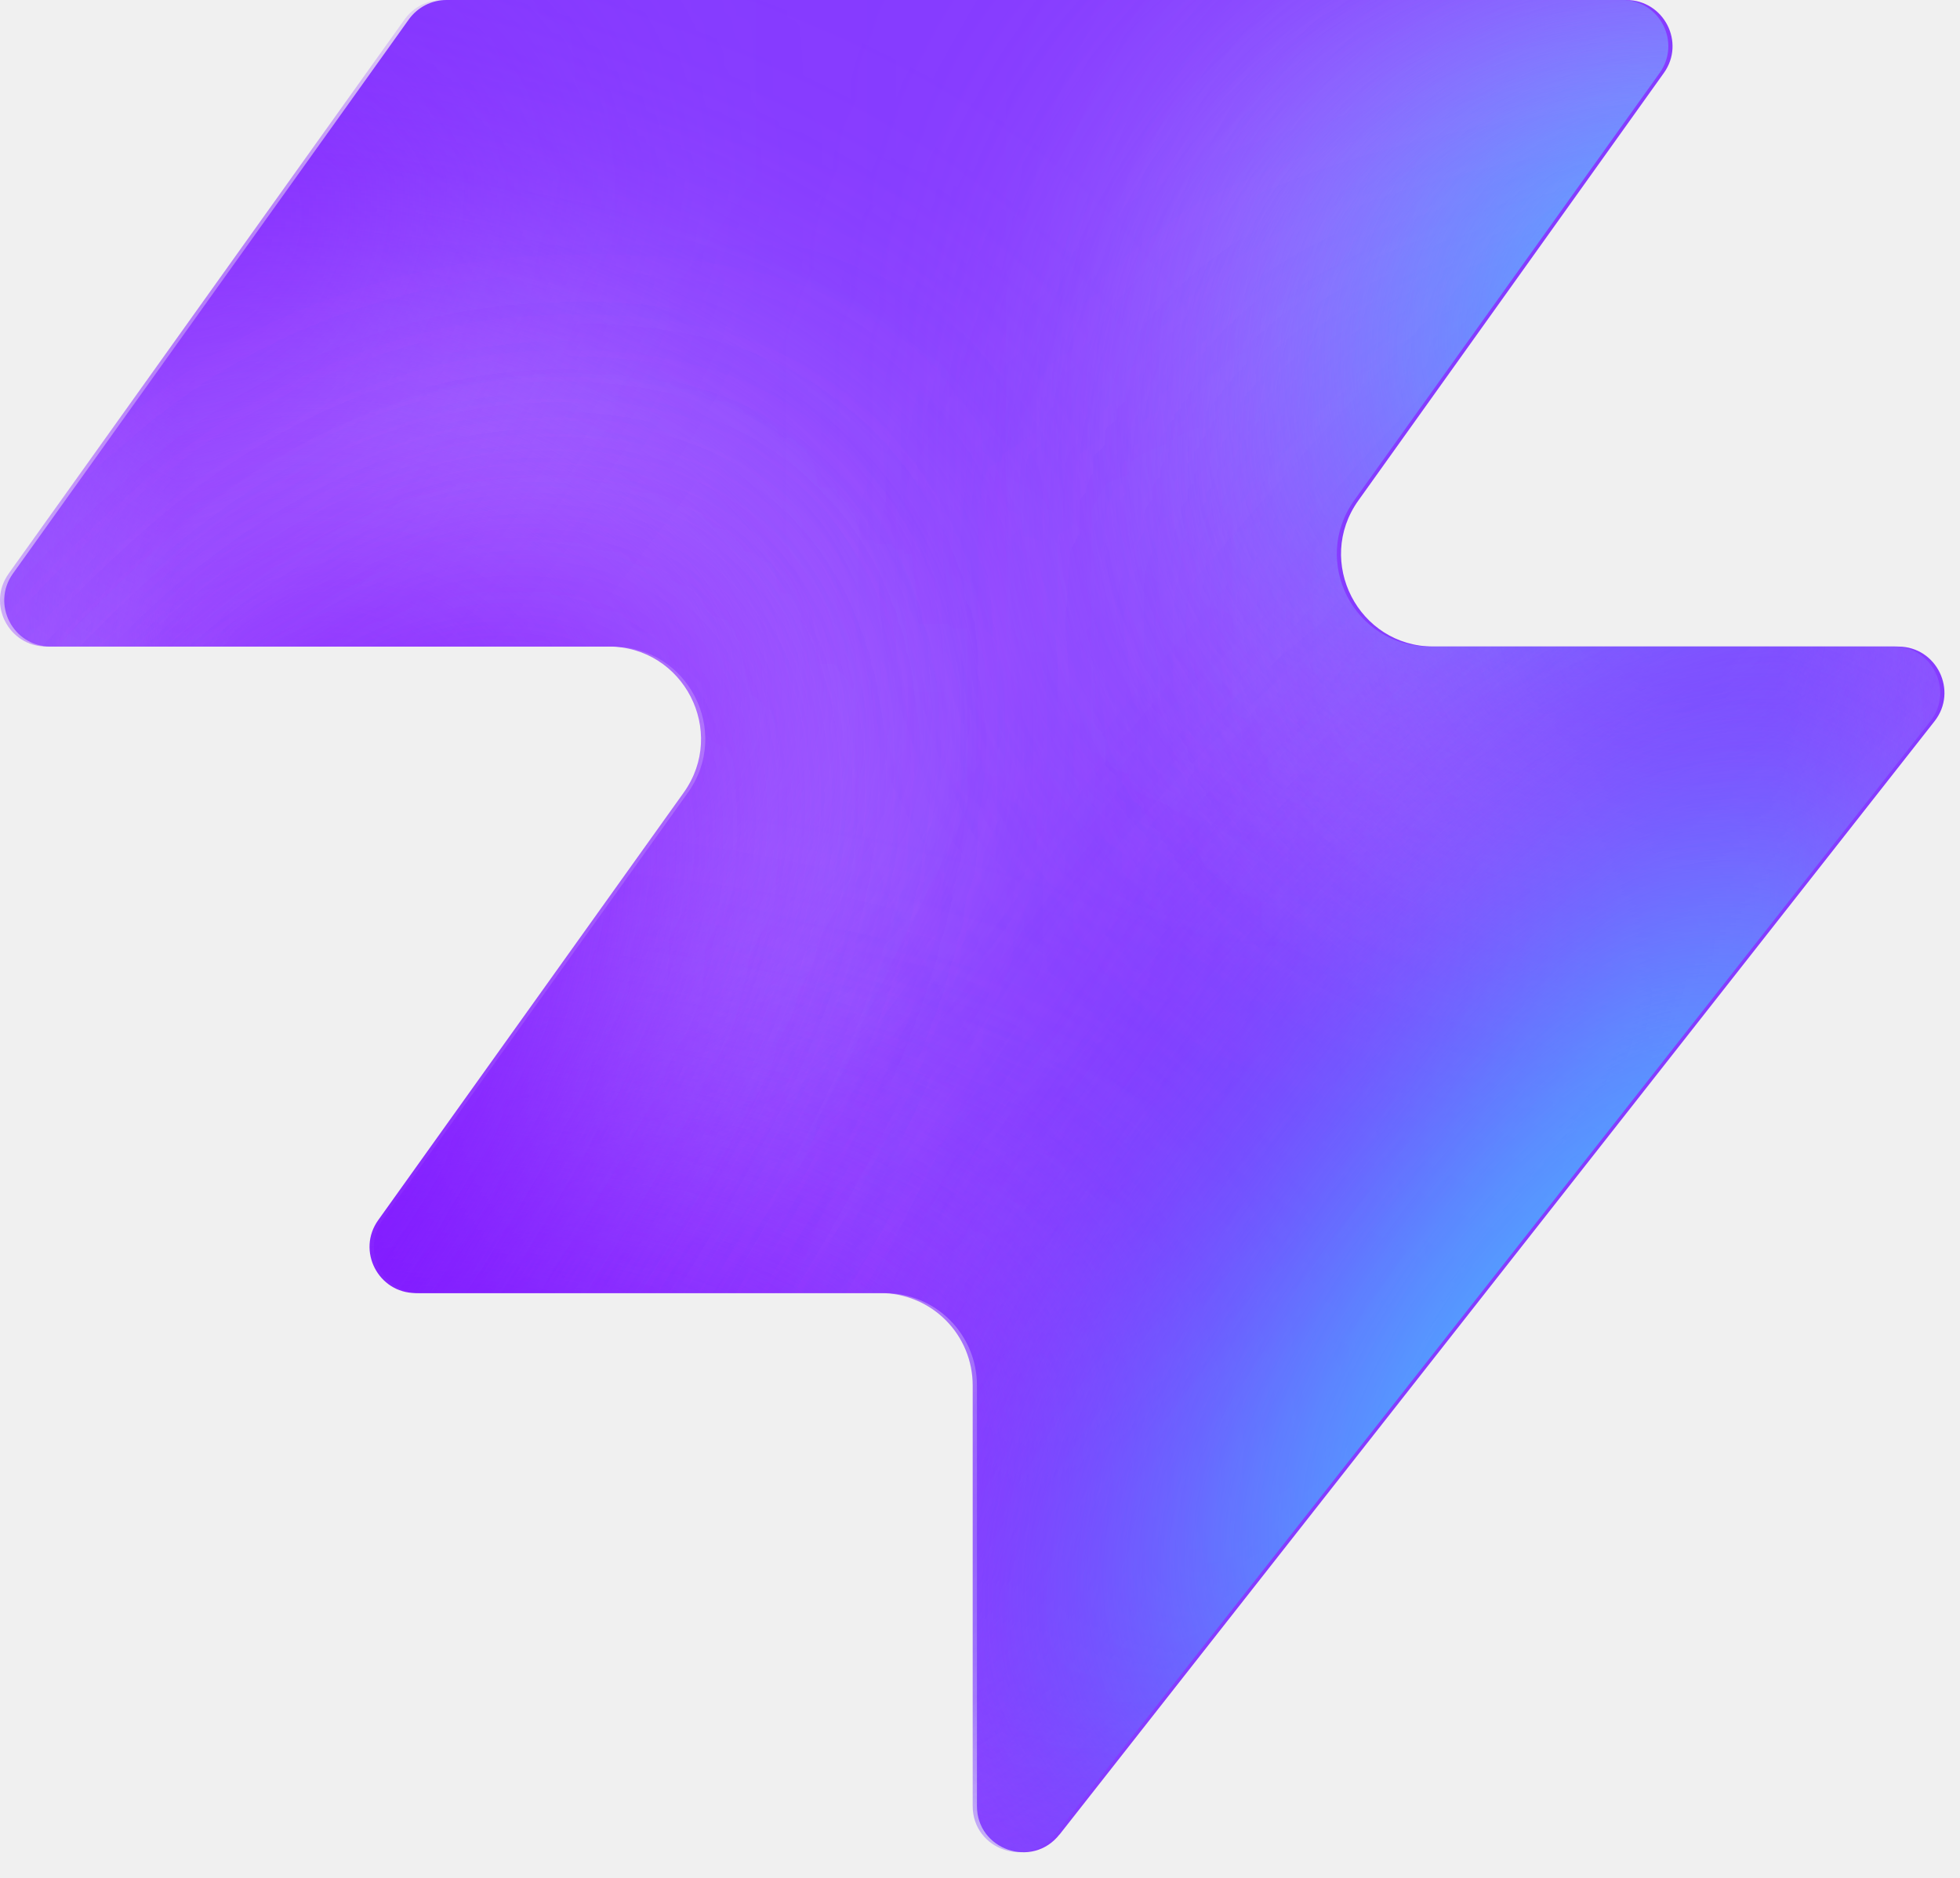
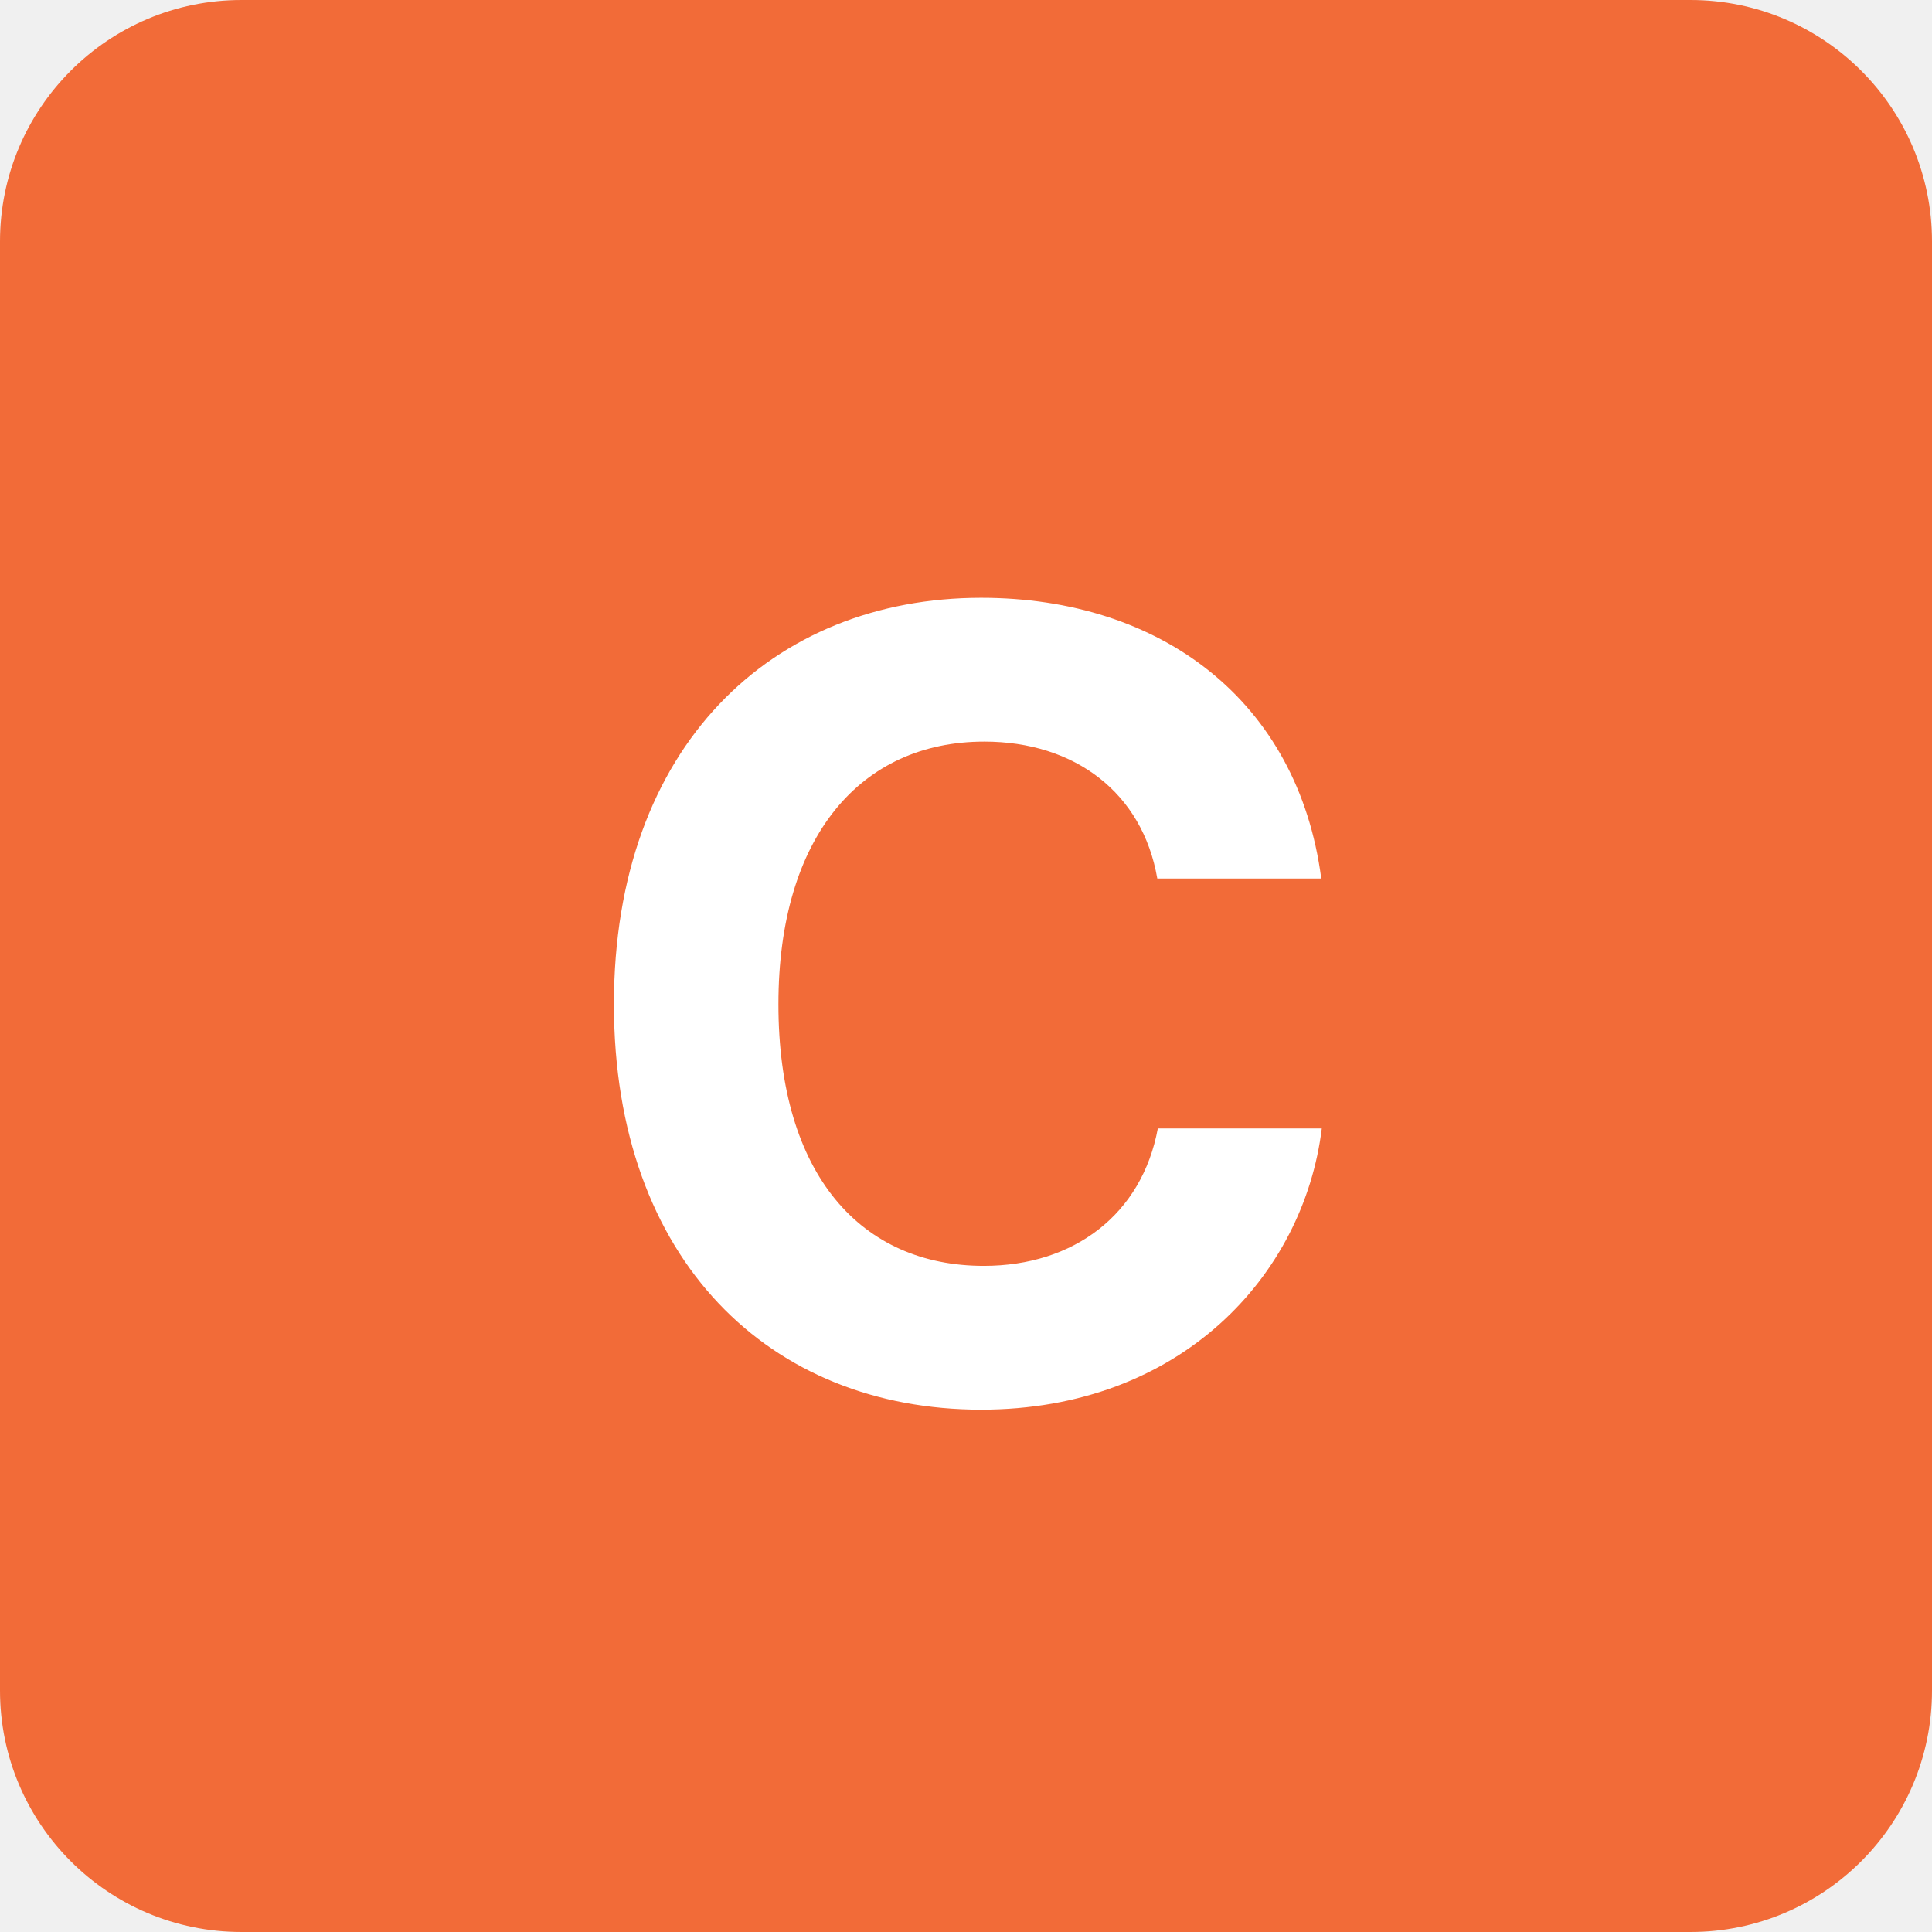
- <svg xmlns="http://www.w3.org/2000/svg" width="48" height="46" fill="none" viewBox="0 0 48 46">
-   <path fill="#863bff" d="M25.946 44.938c-.664.845-2.021.375-2.021-.698V33.937a2.26 2.26 0 0 0-2.262-2.262H10.287c-.92 0-1.456-1.04-.92-1.788l7.48-10.471c1.07-1.497 0-3.578-1.842-3.578H1.237c-.92 0-1.456-1.04-.92-1.788L10.013.474c.214-.297.556-.474.92-.474h28.894c.92 0 1.456 1.04.92 1.788l-7.48 10.471c-1.07 1.498 0 3.579 1.842 3.579h11.377c.943 0 1.473 1.088.89 1.83L25.947 44.94z" style="fill:#863bff;fill:color(display-p3 .525 .23 1);fill-opacity:1" />
-   <mask id="a" width="48" height="46" x="0" y="0" maskUnits="userSpaceOnUse" style="mask-type:alpha">
-     <path fill="#000" d="M25.842 44.938c-.664.844-2.021.375-2.021-.698V33.937a2.26 2.26 0 0 0-2.262-2.262H10.183c-.92 0-1.456-1.04-.92-1.788l7.48-10.471c1.07-1.498 0-3.579-1.842-3.579H1.133c-.92 0-1.456-1.04-.92-1.787L9.91.473c.214-.297.556-.474.92-.474h28.894c.92 0 1.456 1.04.92 1.788l-7.48 10.471c-1.07 1.498 0 3.578 1.842 3.578h11.377c.943 0 1.473 1.088.89 1.832L25.843 44.94z" style="fill:#000;fill-opacity:1" />
-   </mask>
-   <g mask="url(#a)">
-     <g filter="url(#b)">
-       <ellipse cx="5.508" cy="14.704" fill="#ede6ff" rx="5.508" ry="14.704" style="fill:#ede6ff;fill:color(display-p3 .927 .903 1);fill-opacity:1" transform="matrix(.00324 1 1 -.00324 -4.47 31.516)" />
-     </g>
-     <g filter="url(#c)">
-       <ellipse cx="10.399" cy="29.851" fill="#ede6ff" rx="10.399" ry="29.851" style="fill:#ede6ff;fill:color(display-p3 .927 .903 1);fill-opacity:1" transform="matrix(.00324 1 1 -.00324 -39.328 7.883)" />
-     </g>
-     <g filter="url(#d)">
-       <ellipse cx="5.508" cy="30.487" fill="#7e14ff" rx="5.508" ry="30.487" style="fill:#7e14ff;fill:color(display-p3 .492 .077 1);fill-opacity:1" transform="rotate(89.814 -25.913 -14.639)scale(1 -1)" />
-     </g>
-     <g filter="url(#e)">
-       <ellipse cx="5.508" cy="30.599" fill="#7e14ff" rx="5.508" ry="30.599" style="fill:#7e14ff;fill:color(display-p3 .492 .077 1);fill-opacity:1" transform="rotate(89.814 -32.644 -3.334)scale(1 -1)" />
-     </g>
-     <g filter="url(#f)">
-       <ellipse cx="5.508" cy="30.599" fill="#7e14ff" rx="5.508" ry="30.599" style="fill:#7e14ff;fill:color(display-p3 .492 .077 1);fill-opacity:1" transform="matrix(.00324 1 1 -.00324 -34.34 30.47)" />
-     </g>
-     <g filter="url(#g)">
-       <ellipse cx="14.072" cy="22.078" fill="#ede6ff" rx="14.072" ry="22.078" style="fill:#ede6ff;fill:color(display-p3 .927 .903 1);fill-opacity:1" transform="rotate(93.35 24.506 48.493)scale(-1 1)" />
-     </g>
-     <g filter="url(#h)">
-       <ellipse cx="3.47" cy="21.501" fill="#7e14ff" rx="3.47" ry="21.501" style="fill:#7e14ff;fill:color(display-p3 .492 .077 1);fill-opacity:1" transform="rotate(89.009 28.708 47.59)scale(-1 1)" />
-     </g>
-     <g filter="url(#i)">
-       <ellipse cx="3.47" cy="21.501" fill="#7e14ff" rx="3.47" ry="21.501" style="fill:#7e14ff;fill:color(display-p3 .492 .077 1);fill-opacity:1" transform="rotate(89.009 28.708 47.59)scale(-1 1)" />
-     </g>
-     <g filter="url(#j)">
-       <ellipse cx=".387" cy="8.972" fill="#7e14ff" rx="4.407" ry="29.108" style="fill:#7e14ff;fill:color(display-p3 .492 .077 1);fill-opacity:1" transform="rotate(39.51 .387 8.972)" />
-     </g>
-     <g filter="url(#k)">
-       <ellipse cx="47.523" cy="-6.092" fill="#7e14ff" rx="4.407" ry="29.108" style="fill:#7e14ff;fill:color(display-p3 .492 .077 1);fill-opacity:1" transform="rotate(37.892 47.523 -6.092)" />
-     </g>
-     <g filter="url(#l)">
-       <ellipse cx="41.412" cy="6.333" fill="#47bfff" rx="5.971" ry="9.665" style="fill:#47bfff;fill:color(display-p3 .28 .748 1);fill-opacity:1" transform="rotate(37.892 41.412 6.333)" />
-     </g>
-     <g filter="url(#m)">
-       <ellipse cx="-1.879" cy="38.332" fill="#7e14ff" rx="4.407" ry="29.108" style="fill:#7e14ff;fill:color(display-p3 .492 .077 1);fill-opacity:1" transform="rotate(37.892 -1.88 38.332)" />
-     </g>
-     <g filter="url(#n)">
-       <ellipse cx="-1.879" cy="38.332" fill="#7e14ff" rx="4.407" ry="29.108" style="fill:#7e14ff;fill:color(display-p3 .492 .077 1);fill-opacity:1" transform="rotate(37.892 -1.88 38.332)" />
-     </g>
-     <g filter="url(#o)">
-       <ellipse cx="35.651" cy="29.907" fill="#7e14ff" rx="4.407" ry="29.108" style="fill:#7e14ff;fill:color(display-p3 .492 .077 1);fill-opacity:1" transform="rotate(37.892 35.651 29.907)" />
-     </g>
-     <g filter="url(#p)">
-       <ellipse cx="38.418" cy="32.4" fill="#47bfff" rx="5.971" ry="15.297" style="fill:#47bfff;fill:color(display-p3 .28 .748 1);fill-opacity:1" transform="rotate(37.892 38.418 32.4)" />
-     </g>
-   </g>
-   <defs>
-     <filter id="b" width="60.045" height="41.654" x="-19.77" y="16.149" color-interpolation-filters="sRGB" filterUnits="userSpaceOnUse">
-       <feFlood flood-opacity="0" result="BackgroundImageFix" />
-       <feBlend in="SourceGraphic" in2="BackgroundImageFix" result="shape" />
-       <feGaussianBlur result="effect1_foregroundBlur_2002_17158" stdDeviation="7.659" />
-     </filter>
-     <filter id="c" width="90.34" height="51.437" x="-54.613" y="-7.533" color-interpolation-filters="sRGB" filterUnits="userSpaceOnUse">
-       <feFlood flood-opacity="0" result="BackgroundImageFix" />
-       <feBlend in="SourceGraphic" in2="BackgroundImageFix" result="shape" />
-       <feGaussianBlur result="effect1_foregroundBlur_2002_17158" stdDeviation="7.659" />
-     </filter>
-     <filter id="d" width="79.355" height="29.4" x="-49.64" y="2.03" color-interpolation-filters="sRGB" filterUnits="userSpaceOnUse">
-       <feFlood flood-opacity="0" result="BackgroundImageFix" />
-       <feBlend in="SourceGraphic" in2="BackgroundImageFix" result="shape" />
-       <feGaussianBlur result="effect1_foregroundBlur_2002_17158" stdDeviation="4.596" />
-     </filter>
-     <filter id="e" width="79.579" height="29.4" x="-45.045" y="20.029" color-interpolation-filters="sRGB" filterUnits="userSpaceOnUse">
-       <feFlood flood-opacity="0" result="BackgroundImageFix" />
-       <feBlend in="SourceGraphic" in2="BackgroundImageFix" result="shape" />
-       <feGaussianBlur result="effect1_foregroundBlur_2002_17158" stdDeviation="4.596" />
-     </filter>
-     <filter id="f" width="79.579" height="29.4" x="-43.513" y="21.178" color-interpolation-filters="sRGB" filterUnits="userSpaceOnUse">
-       <feFlood flood-opacity="0" result="BackgroundImageFix" />
-       <feBlend in="SourceGraphic" in2="BackgroundImageFix" result="shape" />
-       <feGaussianBlur result="effect1_foregroundBlur_2002_17158" stdDeviation="4.596" />
-     </filter>
-     <filter id="g" width="74.749" height="58.852" x="15.756" y="-17.901" color-interpolation-filters="sRGB" filterUnits="userSpaceOnUse">
-       <feFlood flood-opacity="0" result="BackgroundImageFix" />
-       <feBlend in="SourceGraphic" in2="BackgroundImageFix" result="shape" />
-       <feGaussianBlur result="effect1_foregroundBlur_2002_17158" stdDeviation="7.659" />
-     </filter>
-     <filter id="h" width="61.377" height="25.362" x="23.548" y="2.284" color-interpolation-filters="sRGB" filterUnits="userSpaceOnUse">
-       <feFlood flood-opacity="0" result="BackgroundImageFix" />
-       <feBlend in="SourceGraphic" in2="BackgroundImageFix" result="shape" />
-       <feGaussianBlur result="effect1_foregroundBlur_2002_17158" stdDeviation="4.596" />
-     </filter>
-     <filter id="i" width="61.377" height="25.362" x="23.548" y="2.284" color-interpolation-filters="sRGB" filterUnits="userSpaceOnUse">
-       <feFlood flood-opacity="0" result="BackgroundImageFix" />
-       <feBlend in="SourceGraphic" in2="BackgroundImageFix" result="shape" />
-       <feGaussianBlur result="effect1_foregroundBlur_2002_17158" stdDeviation="4.596" />
-     </filter>
-     <filter id="j" width="56.045" height="63.649" x="-27.636" y="-22.853" color-interpolation-filters="sRGB" filterUnits="userSpaceOnUse">
-       <feFlood flood-opacity="0" result="BackgroundImageFix" />
-       <feBlend in="SourceGraphic" in2="BackgroundImageFix" result="shape" />
-       <feGaussianBlur result="effect1_foregroundBlur_2002_17158" stdDeviation="4.596" />
-     </filter>
-     <filter id="k" width="54.814" height="64.646" x="20.116" y="-38.415" color-interpolation-filters="sRGB" filterUnits="userSpaceOnUse">
-       <feFlood flood-opacity="0" result="BackgroundImageFix" />
-       <feBlend in="SourceGraphic" in2="BackgroundImageFix" result="shape" />
-       <feGaussianBlur result="effect1_foregroundBlur_2002_17158" stdDeviation="4.596" />
-     </filter>
-     <filter id="l" width="33.541" height="35.313" x="24.641" y="-11.323" color-interpolation-filters="sRGB" filterUnits="userSpaceOnUse">
-       <feFlood flood-opacity="0" result="BackgroundImageFix" />
-       <feBlend in="SourceGraphic" in2="BackgroundImageFix" result="shape" />
-       <feGaussianBlur result="effect1_foregroundBlur_2002_17158" stdDeviation="4.596" />
-     </filter>
-     <filter id="m" width="54.814" height="64.646" x="-29.286" y="6.009" color-interpolation-filters="sRGB" filterUnits="userSpaceOnUse">
-       <feFlood flood-opacity="0" result="BackgroundImageFix" />
-       <feBlend in="SourceGraphic" in2="BackgroundImageFix" result="shape" />
-       <feGaussianBlur result="effect1_foregroundBlur_2002_17158" stdDeviation="4.596" />
-     </filter>
-     <filter id="n" width="54.814" height="64.646" x="-29.286" y="6.009" color-interpolation-filters="sRGB" filterUnits="userSpaceOnUse">
-       <feFlood flood-opacity="0" result="BackgroundImageFix" />
-       <feBlend in="SourceGraphic" in2="BackgroundImageFix" result="shape" />
-       <feGaussianBlur result="effect1_foregroundBlur_2002_17158" stdDeviation="4.596" />
-     </filter>
-     <filter id="o" width="54.814" height="64.646" x="8.244" y="-2.416" color-interpolation-filters="sRGB" filterUnits="userSpaceOnUse">
-       <feFlood flood-opacity="0" result="BackgroundImageFix" />
-       <feBlend in="SourceGraphic" in2="BackgroundImageFix" result="shape" />
-       <feGaussianBlur result="effect1_foregroundBlur_2002_17158" stdDeviation="4.596" />
-     </filter>
-     <filter id="p" width="39.409" height="43.623" x="18.713" y="10.588" color-interpolation-filters="sRGB" filterUnits="userSpaceOnUse">
-       <feFlood flood-opacity="0" result="BackgroundImageFix" />
-       <feBlend in="SourceGraphic" in2="BackgroundImageFix" result="shape" />
-       <feGaussianBlur result="effect1_foregroundBlur_2002_17158" stdDeviation="4.596" />
-     </filter>
-   </defs>
+ <svg xmlns="http://www.w3.org/2000/svg" viewBox="0 0 512 512">
+   <rect width="512" height="512" rx="64" fill="#f26b38" />
+   <text x="50%" y="50%" fill="#ffffff" font-size="288" font-weight="bold" font-family="system-ui, -apple-system, sans-serif" text-anchor="middle" dominant-baseline="central" dy="10">
+     C
+   </text>
</svg>
